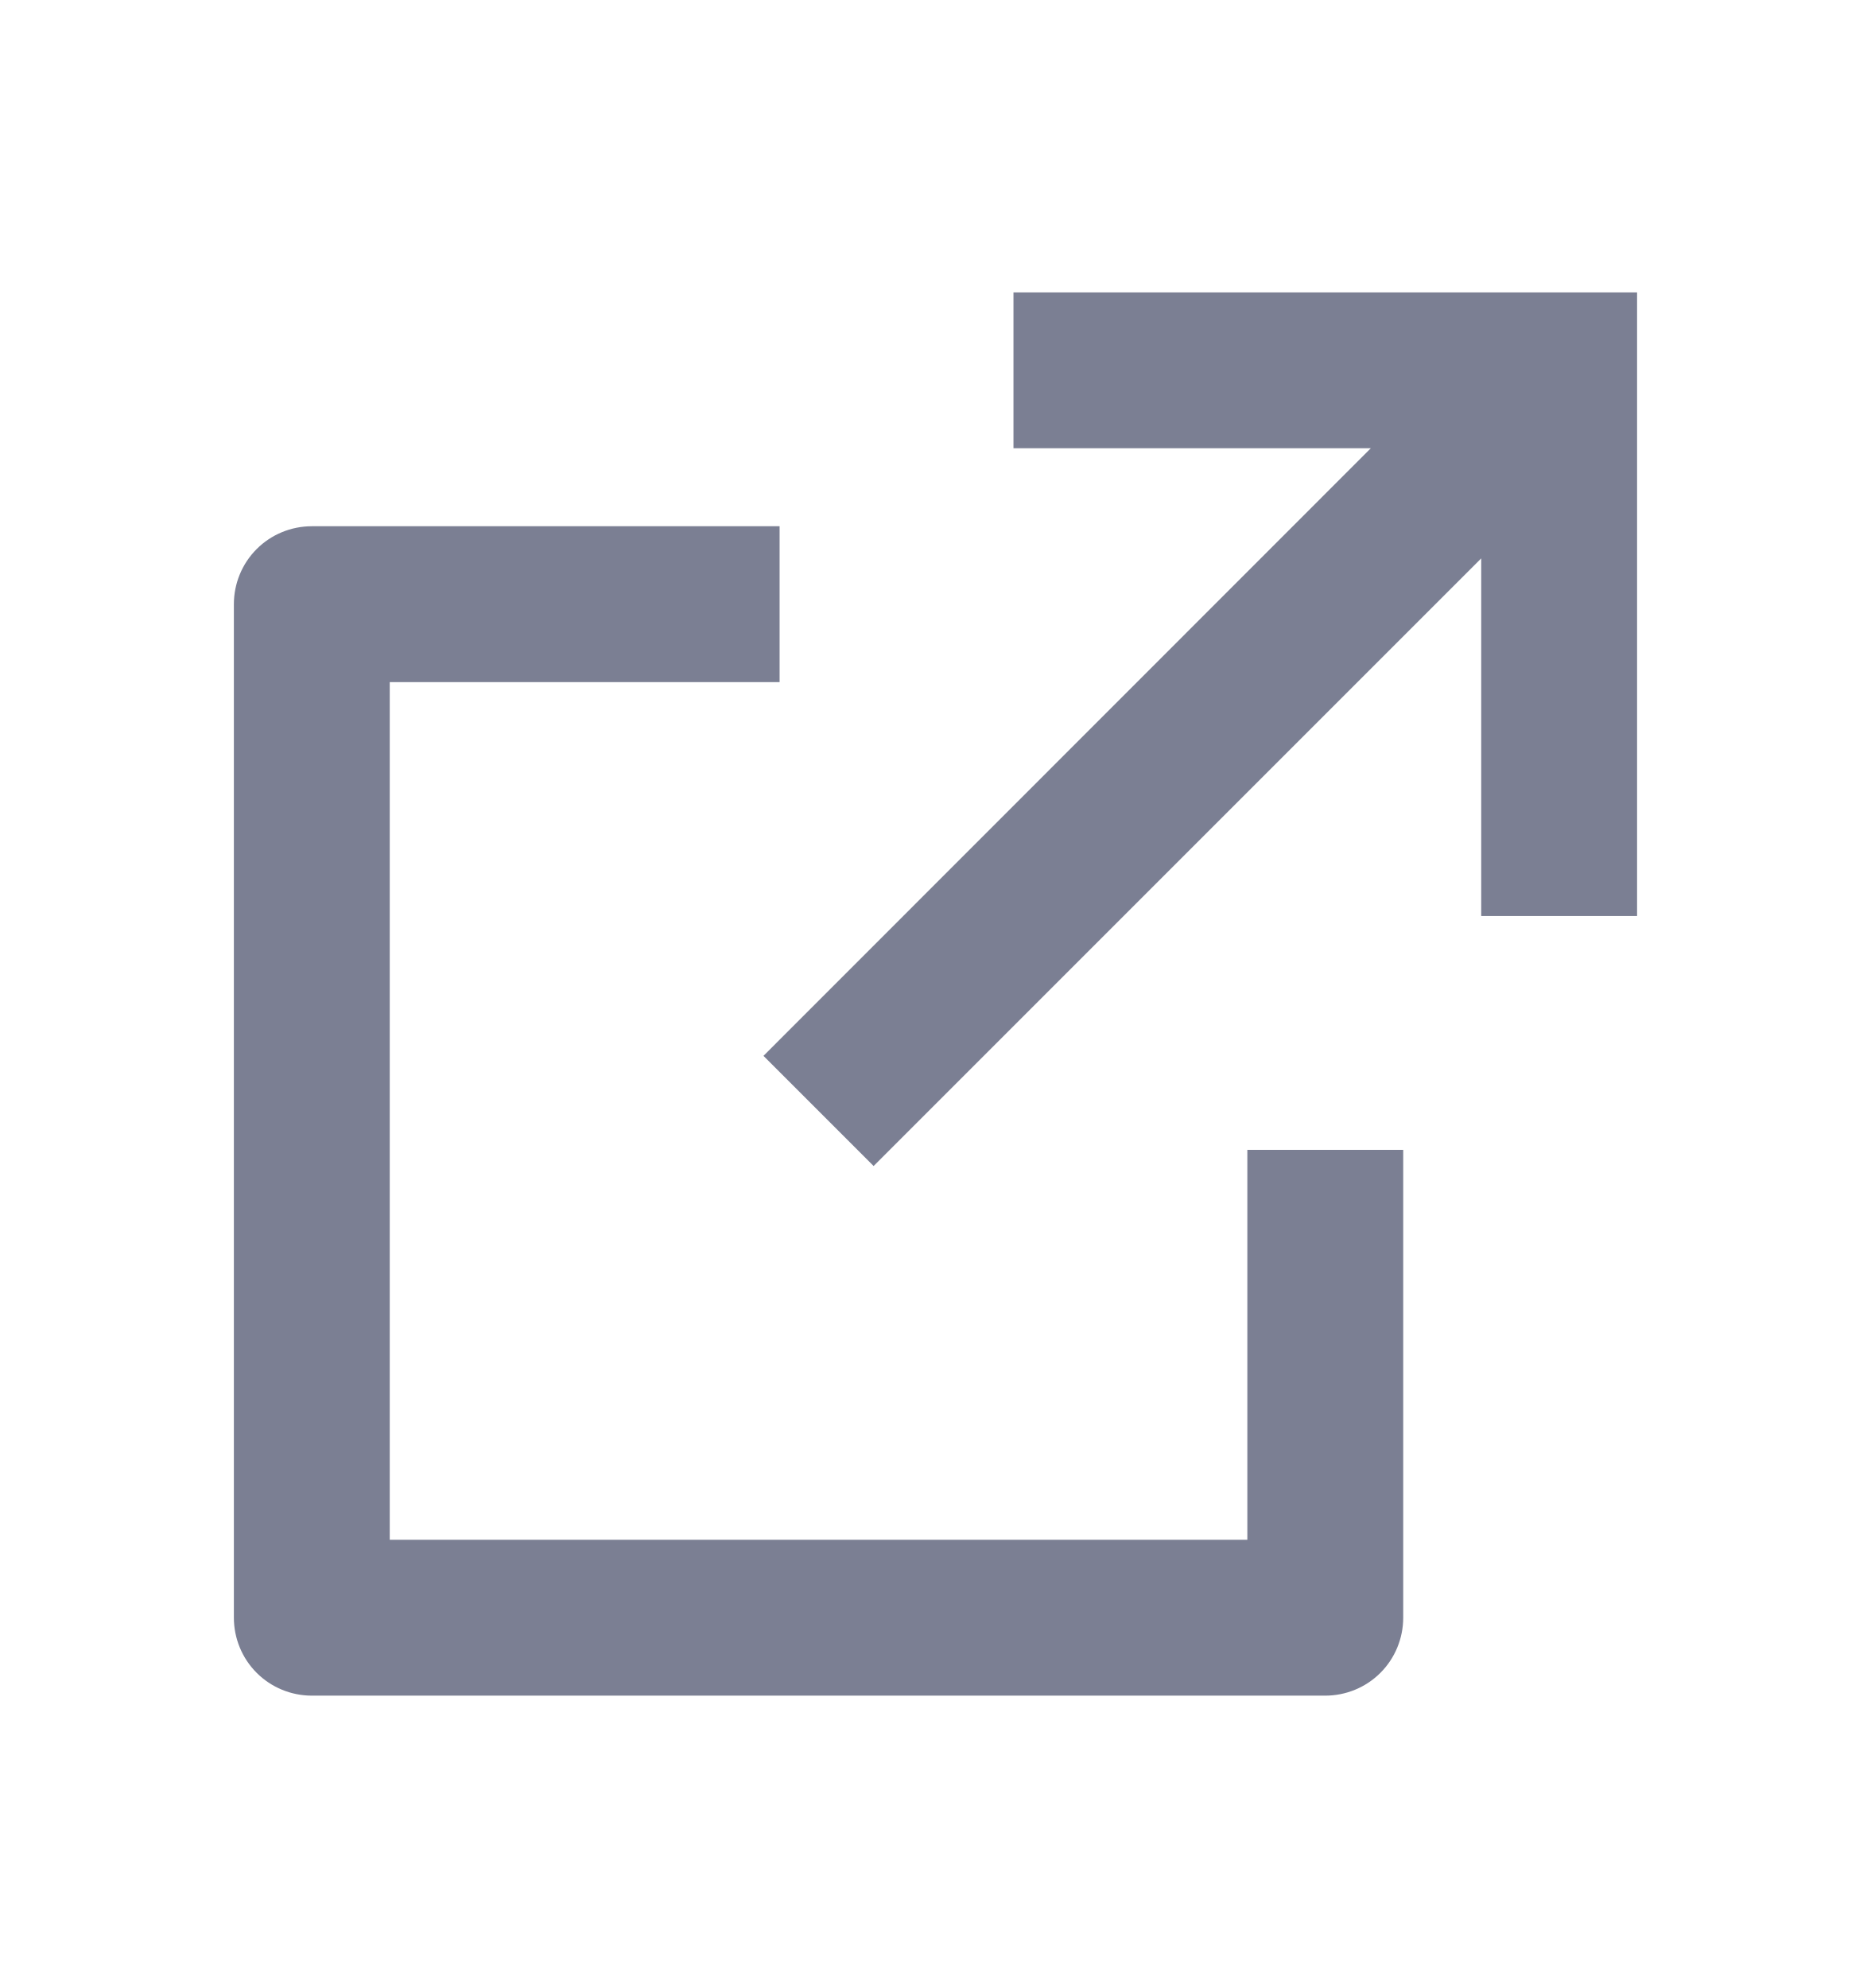
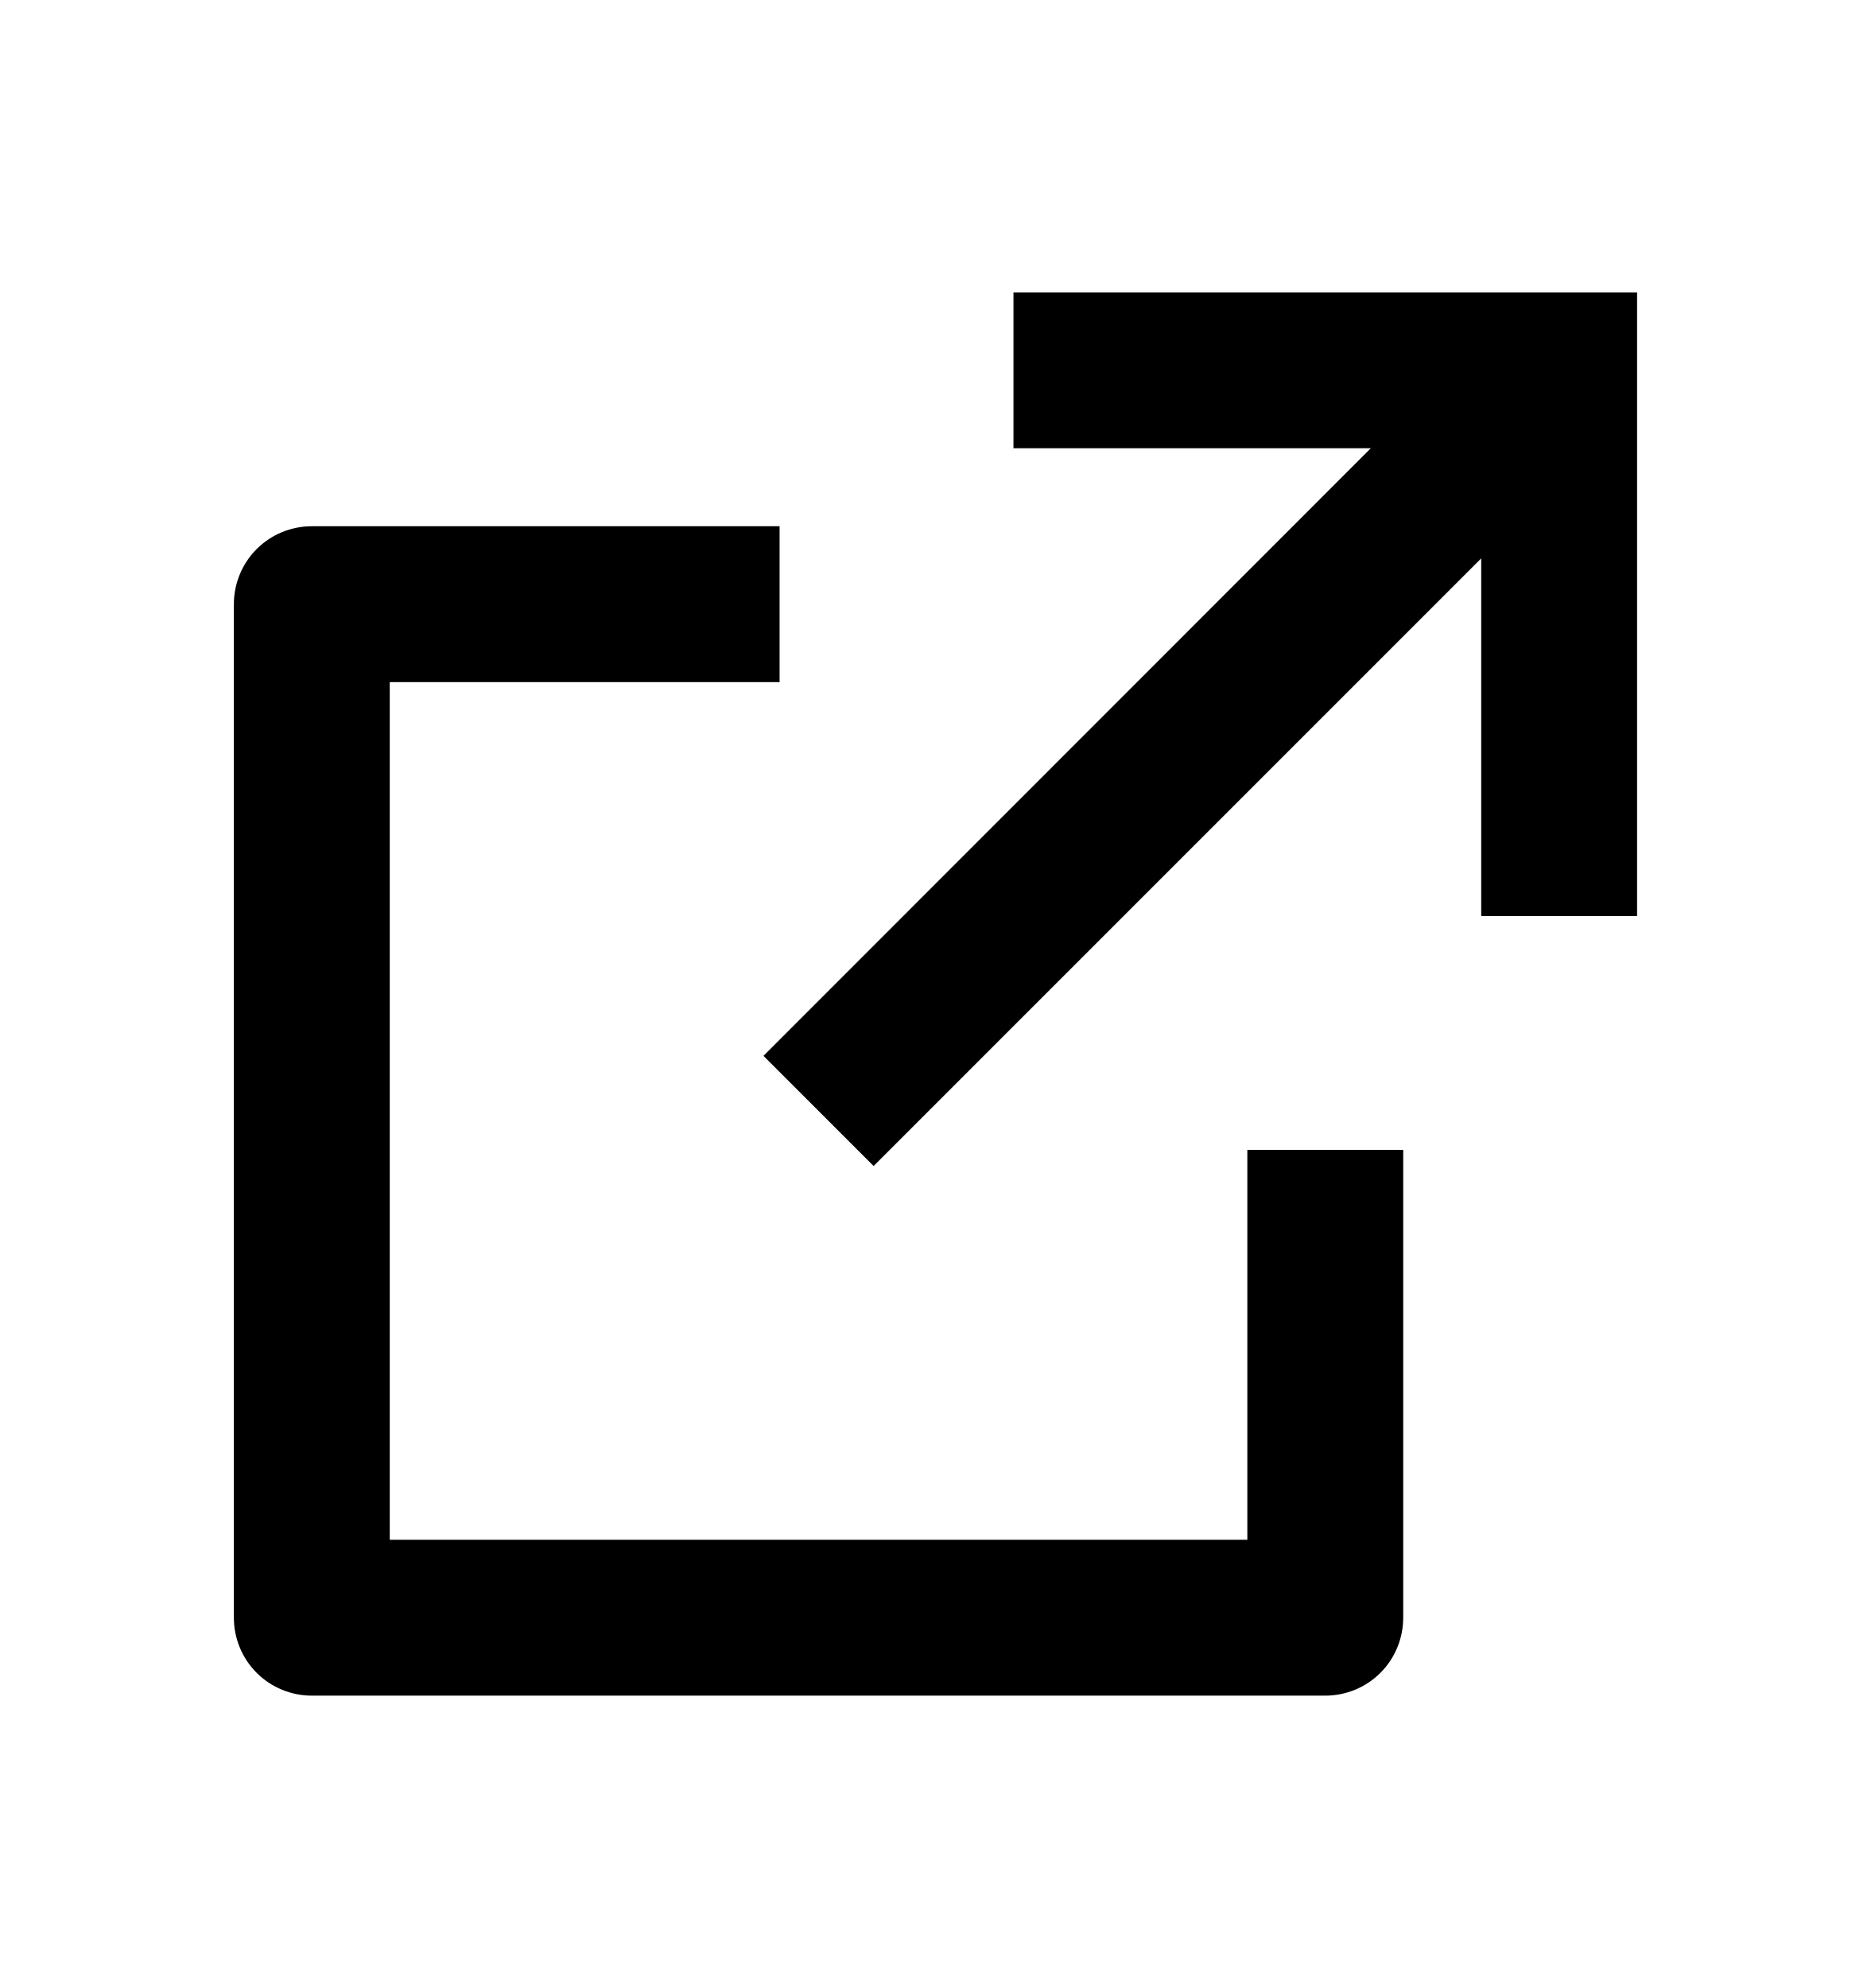
- <svg xmlns="http://www.w3.org/2000/svg" width="16" height="17" viewBox="0 0 16 17" fill="none">
-   <path d="M6.667 4.5V5.833H3.333V13.167H10.667V9.833H12V13.833C12 14.01 11.93 14.18 11.805 14.305C11.68 14.43 11.51 14.5 11.333 14.5H2.667C2.49 14.5 2.32 14.43 2.195 14.305C2.07 14.18 2 14.01 2 13.833V5.167C2 4.99 2.07 4.82 2.195 4.695C2.32 4.57 2.49 4.5 2.667 4.5H6.667ZM14 2.5V7.833H12.667V4.775L7.471 9.971L6.529 9.029L11.723 3.833H8.667V2.5H14Z" fill="#7B7F93" />
+ <svg xmlns="http://www.w3.org/2000/svg" width="16" height="17" viewBox="0 0 16 17" fill="current">
+   <path d="M6.667 4.5V5.833H3.333V13.167H10.667V9.833H12V13.833C12 14.01 11.93 14.18 11.805 14.305C11.68 14.43 11.51 14.5 11.333 14.5H2.667C2.49 14.5 2.32 14.43 2.195 14.305C2.07 14.18 2 14.01 2 13.833V5.167C2 4.99 2.07 4.82 2.195 4.695C2.32 4.57 2.49 4.5 2.667 4.5H6.667ZM14 2.5V7.833H12.667V4.775L7.471 9.971L6.529 9.029L11.723 3.833H8.667V2.5H14Z" fill="current" />
</svg>
